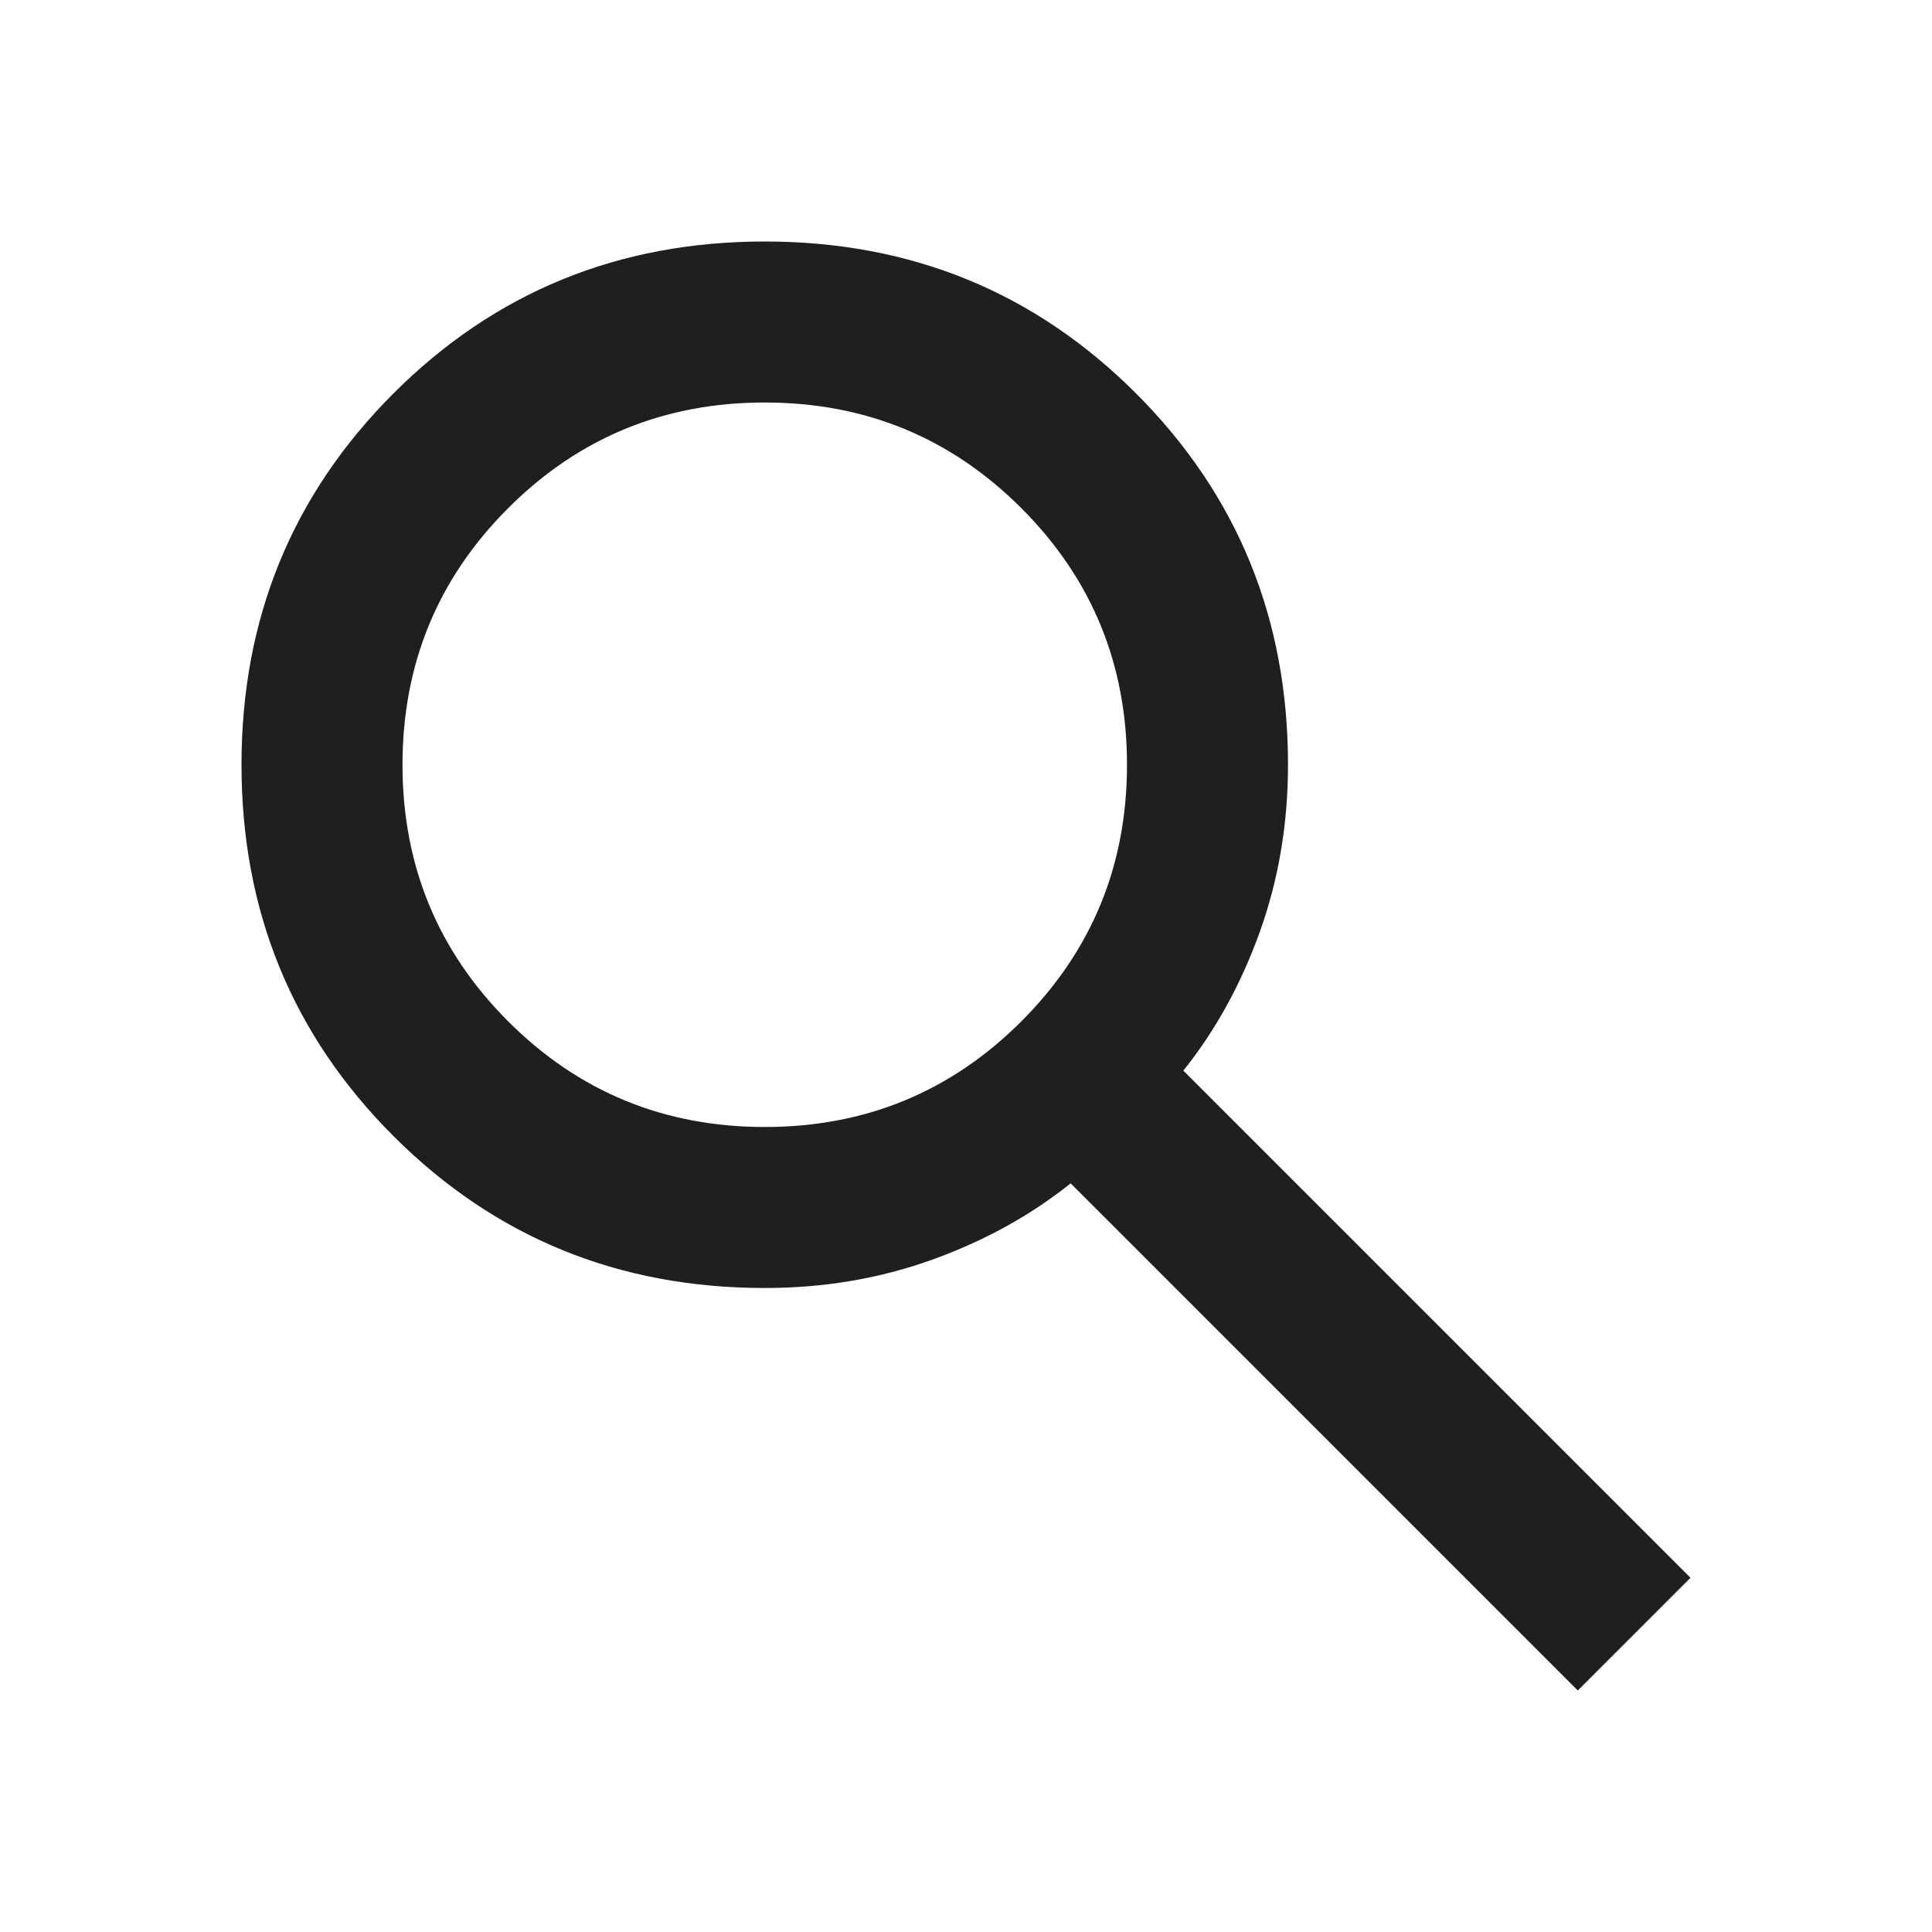
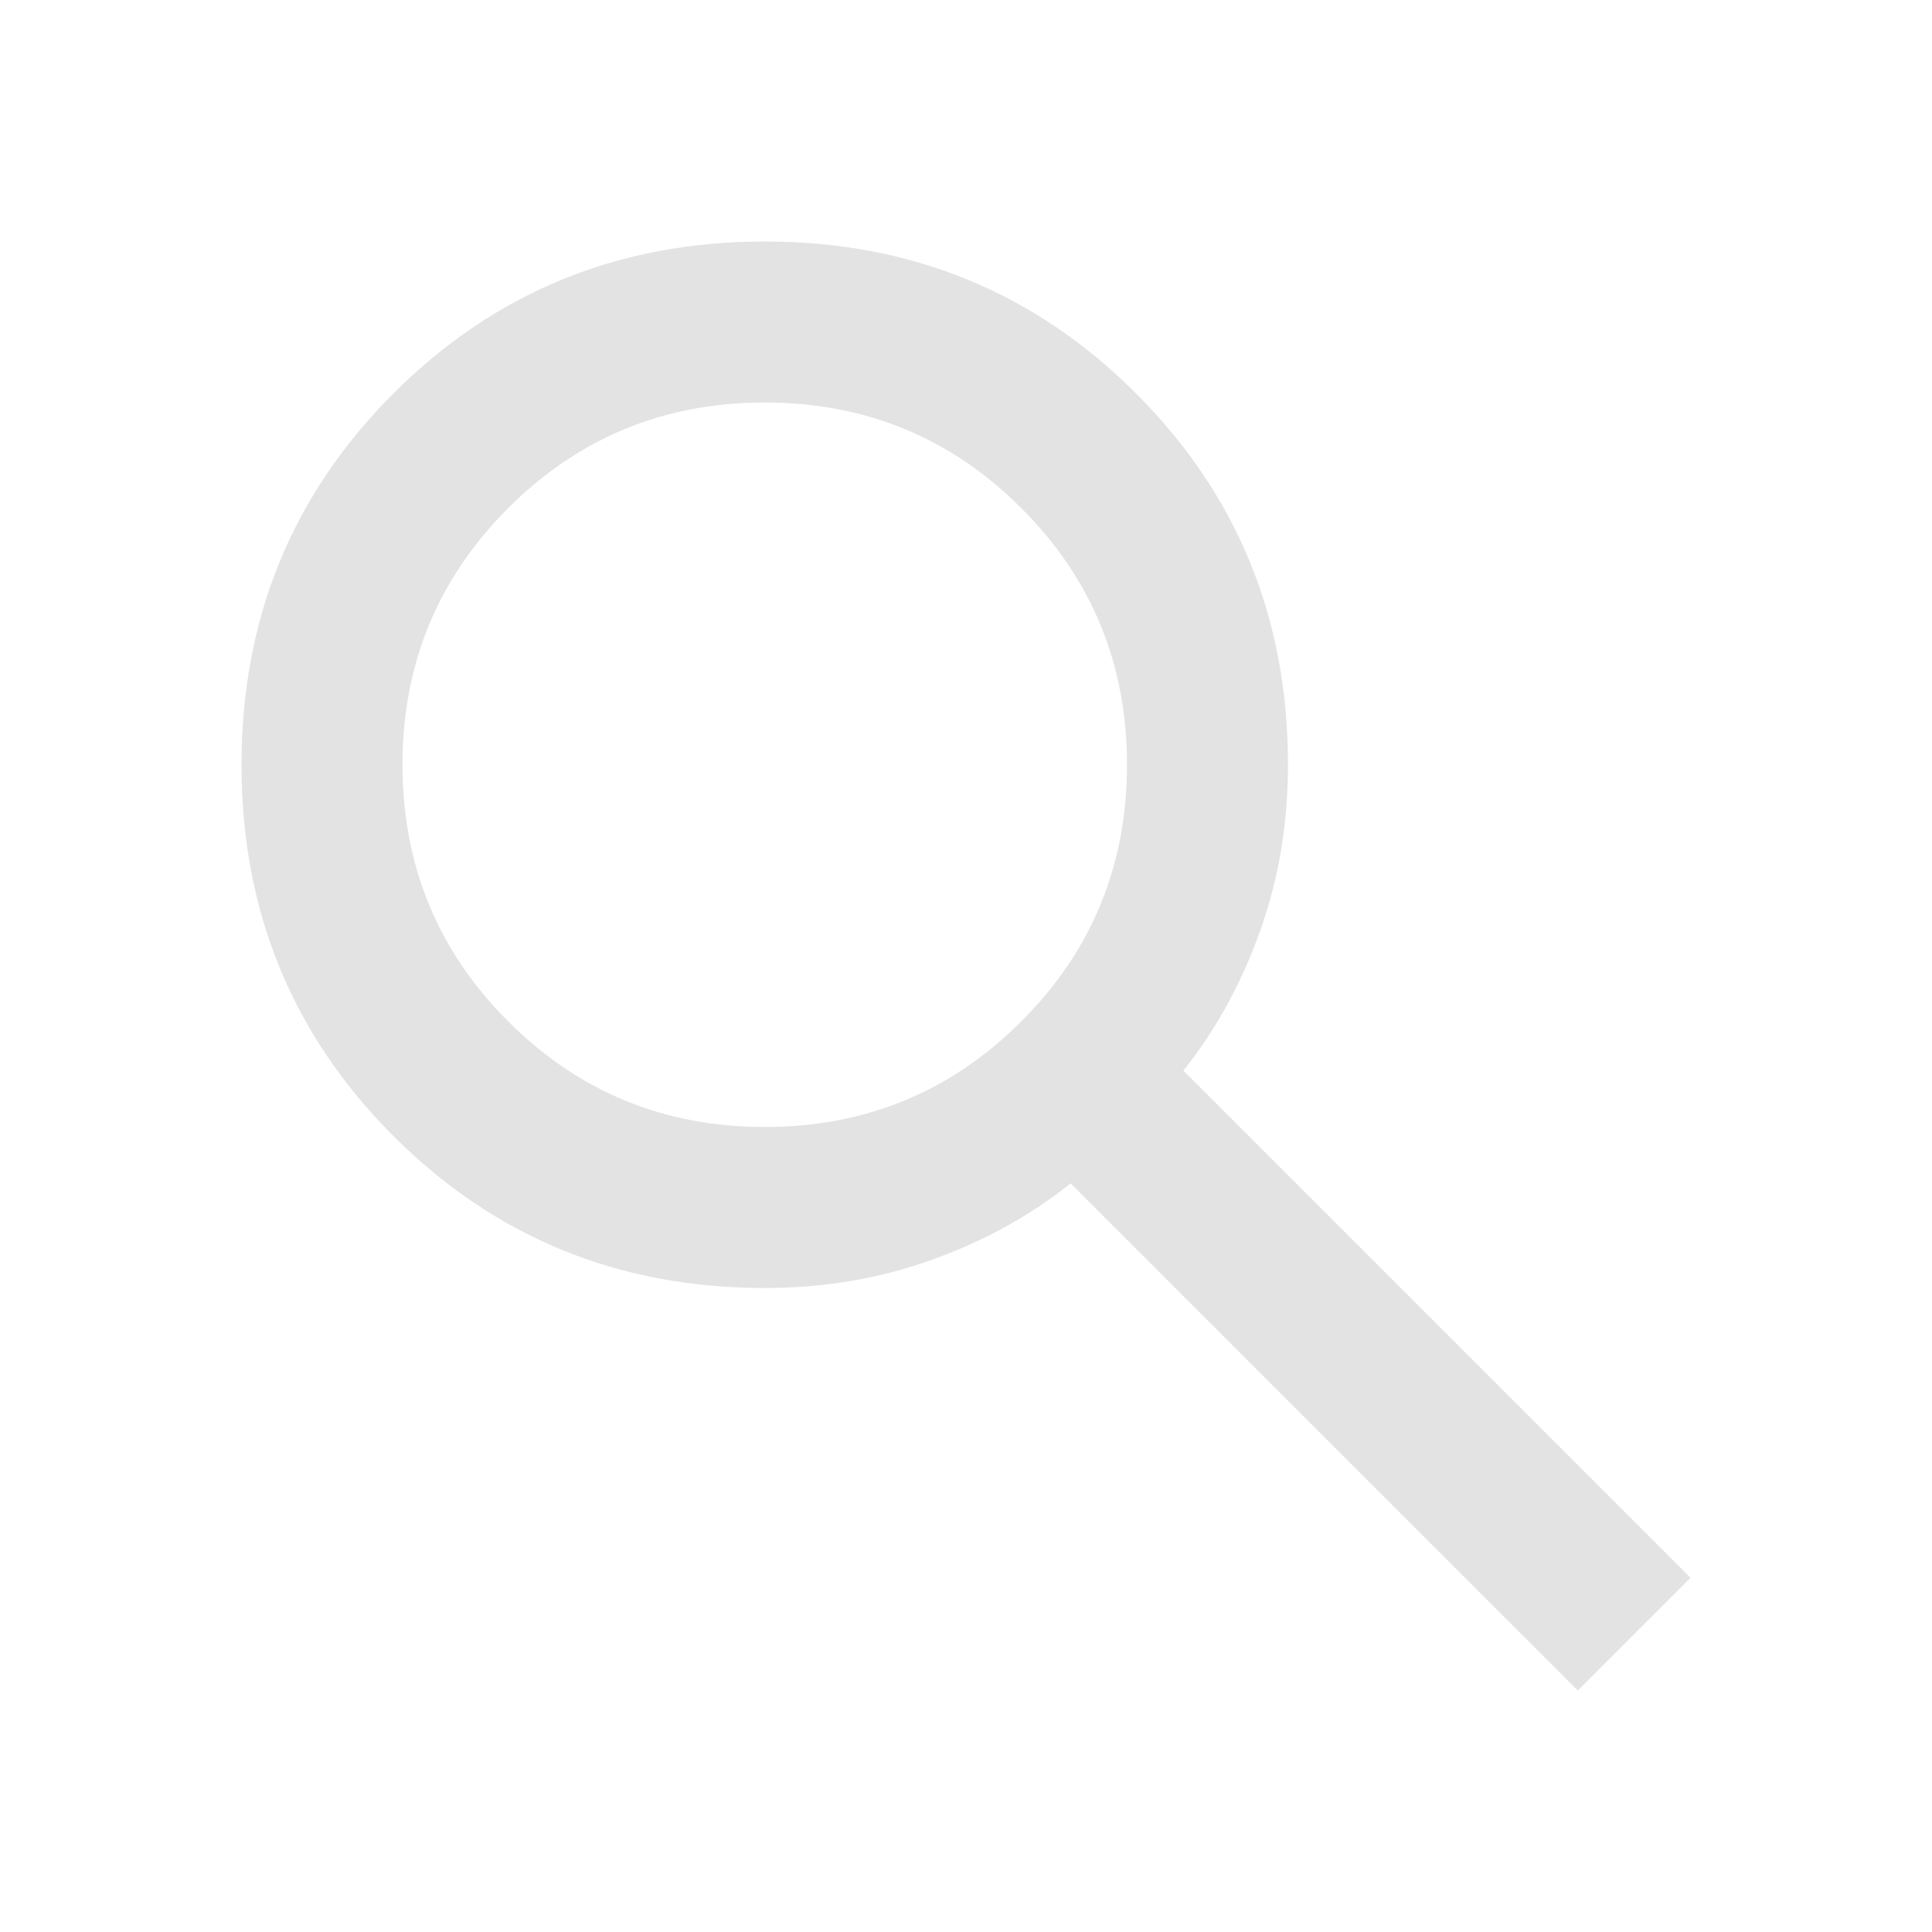
- <svg xmlns="http://www.w3.org/2000/svg" height="24px" viewBox="0 -960 960 960" width="24px" fill="#1f1f1f">
+ <svg xmlns="http://www.w3.org/2000/svg" height="24px" viewBox="0 -960 960 960" width="24px" fill="#e3e3e3">
  <path d="M784-120 532-372q-30 24-69 38t-83 14q-109 0-184.5-75.5T120-580q0-109 75.5-184.5T380-840q109 0 184.5 75.5T640-580q0 44-14 83t-38 69l252 252-56 56ZM380-400q75 0 127.5-52.5T560-580q0-75-52.5-127.5T380-760q-75 0-127.5 52.5T200-580q0 75 52.5 127.5T380-400Z" />
</svg>
